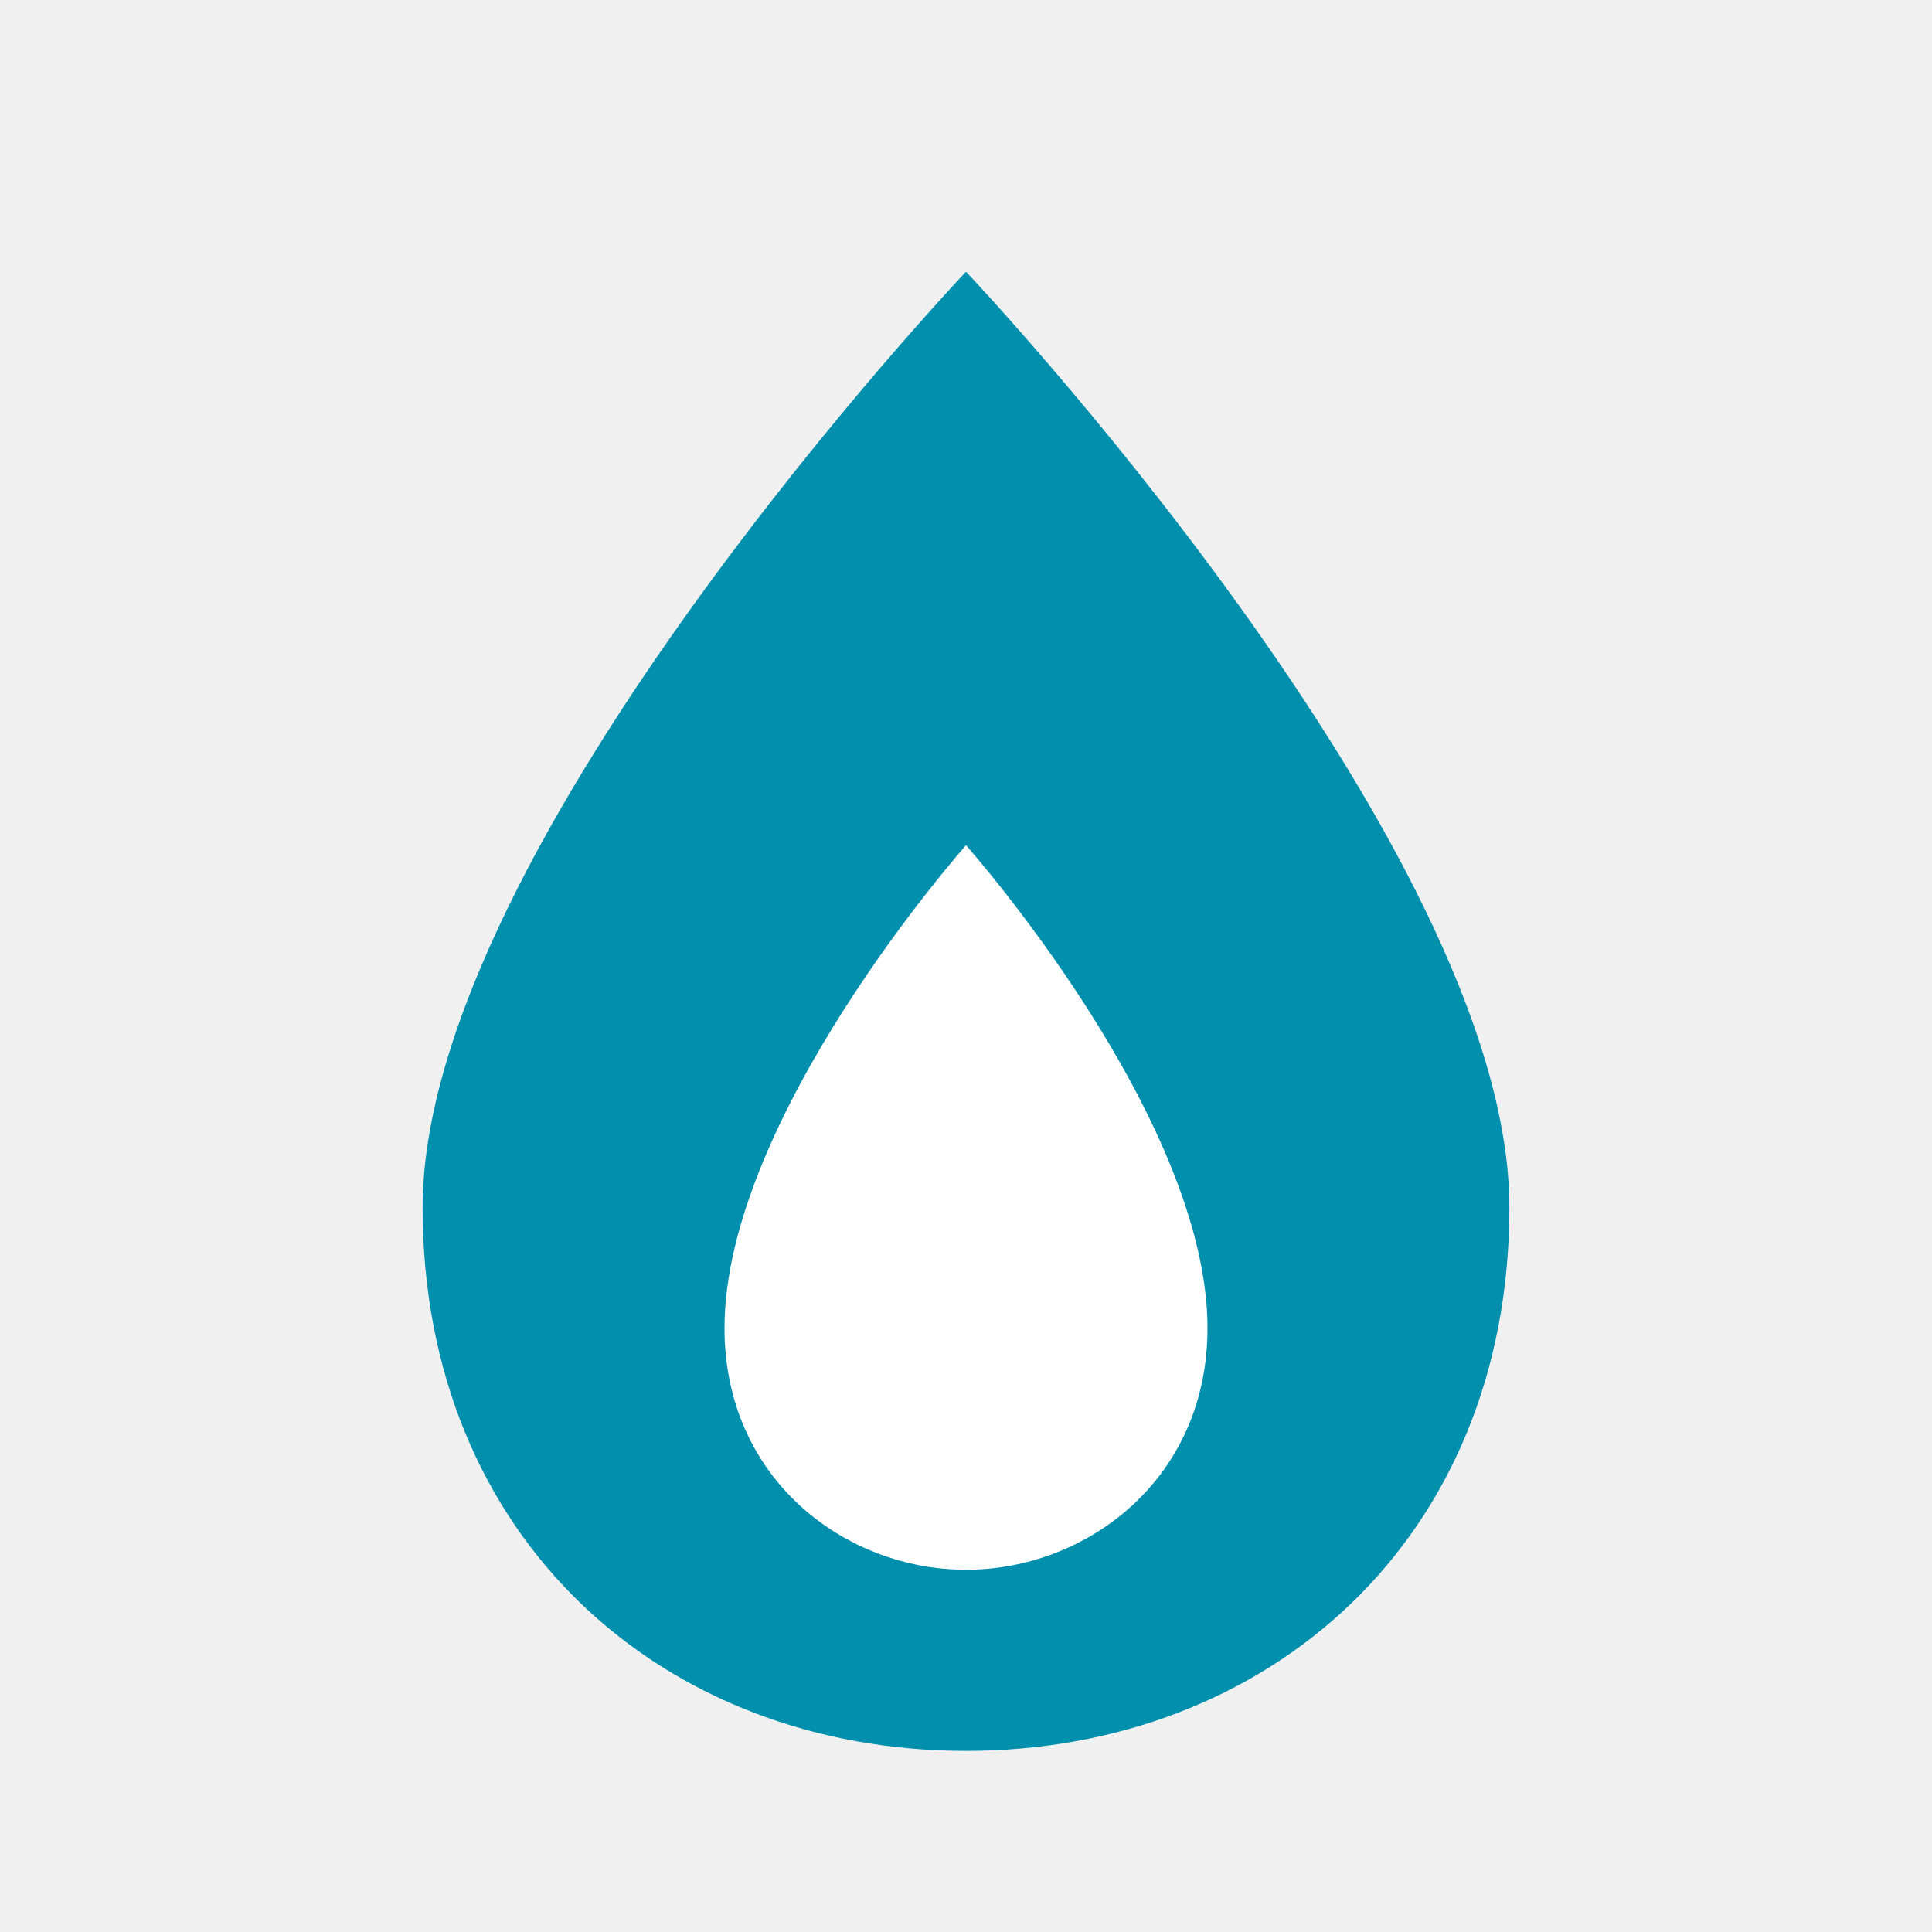
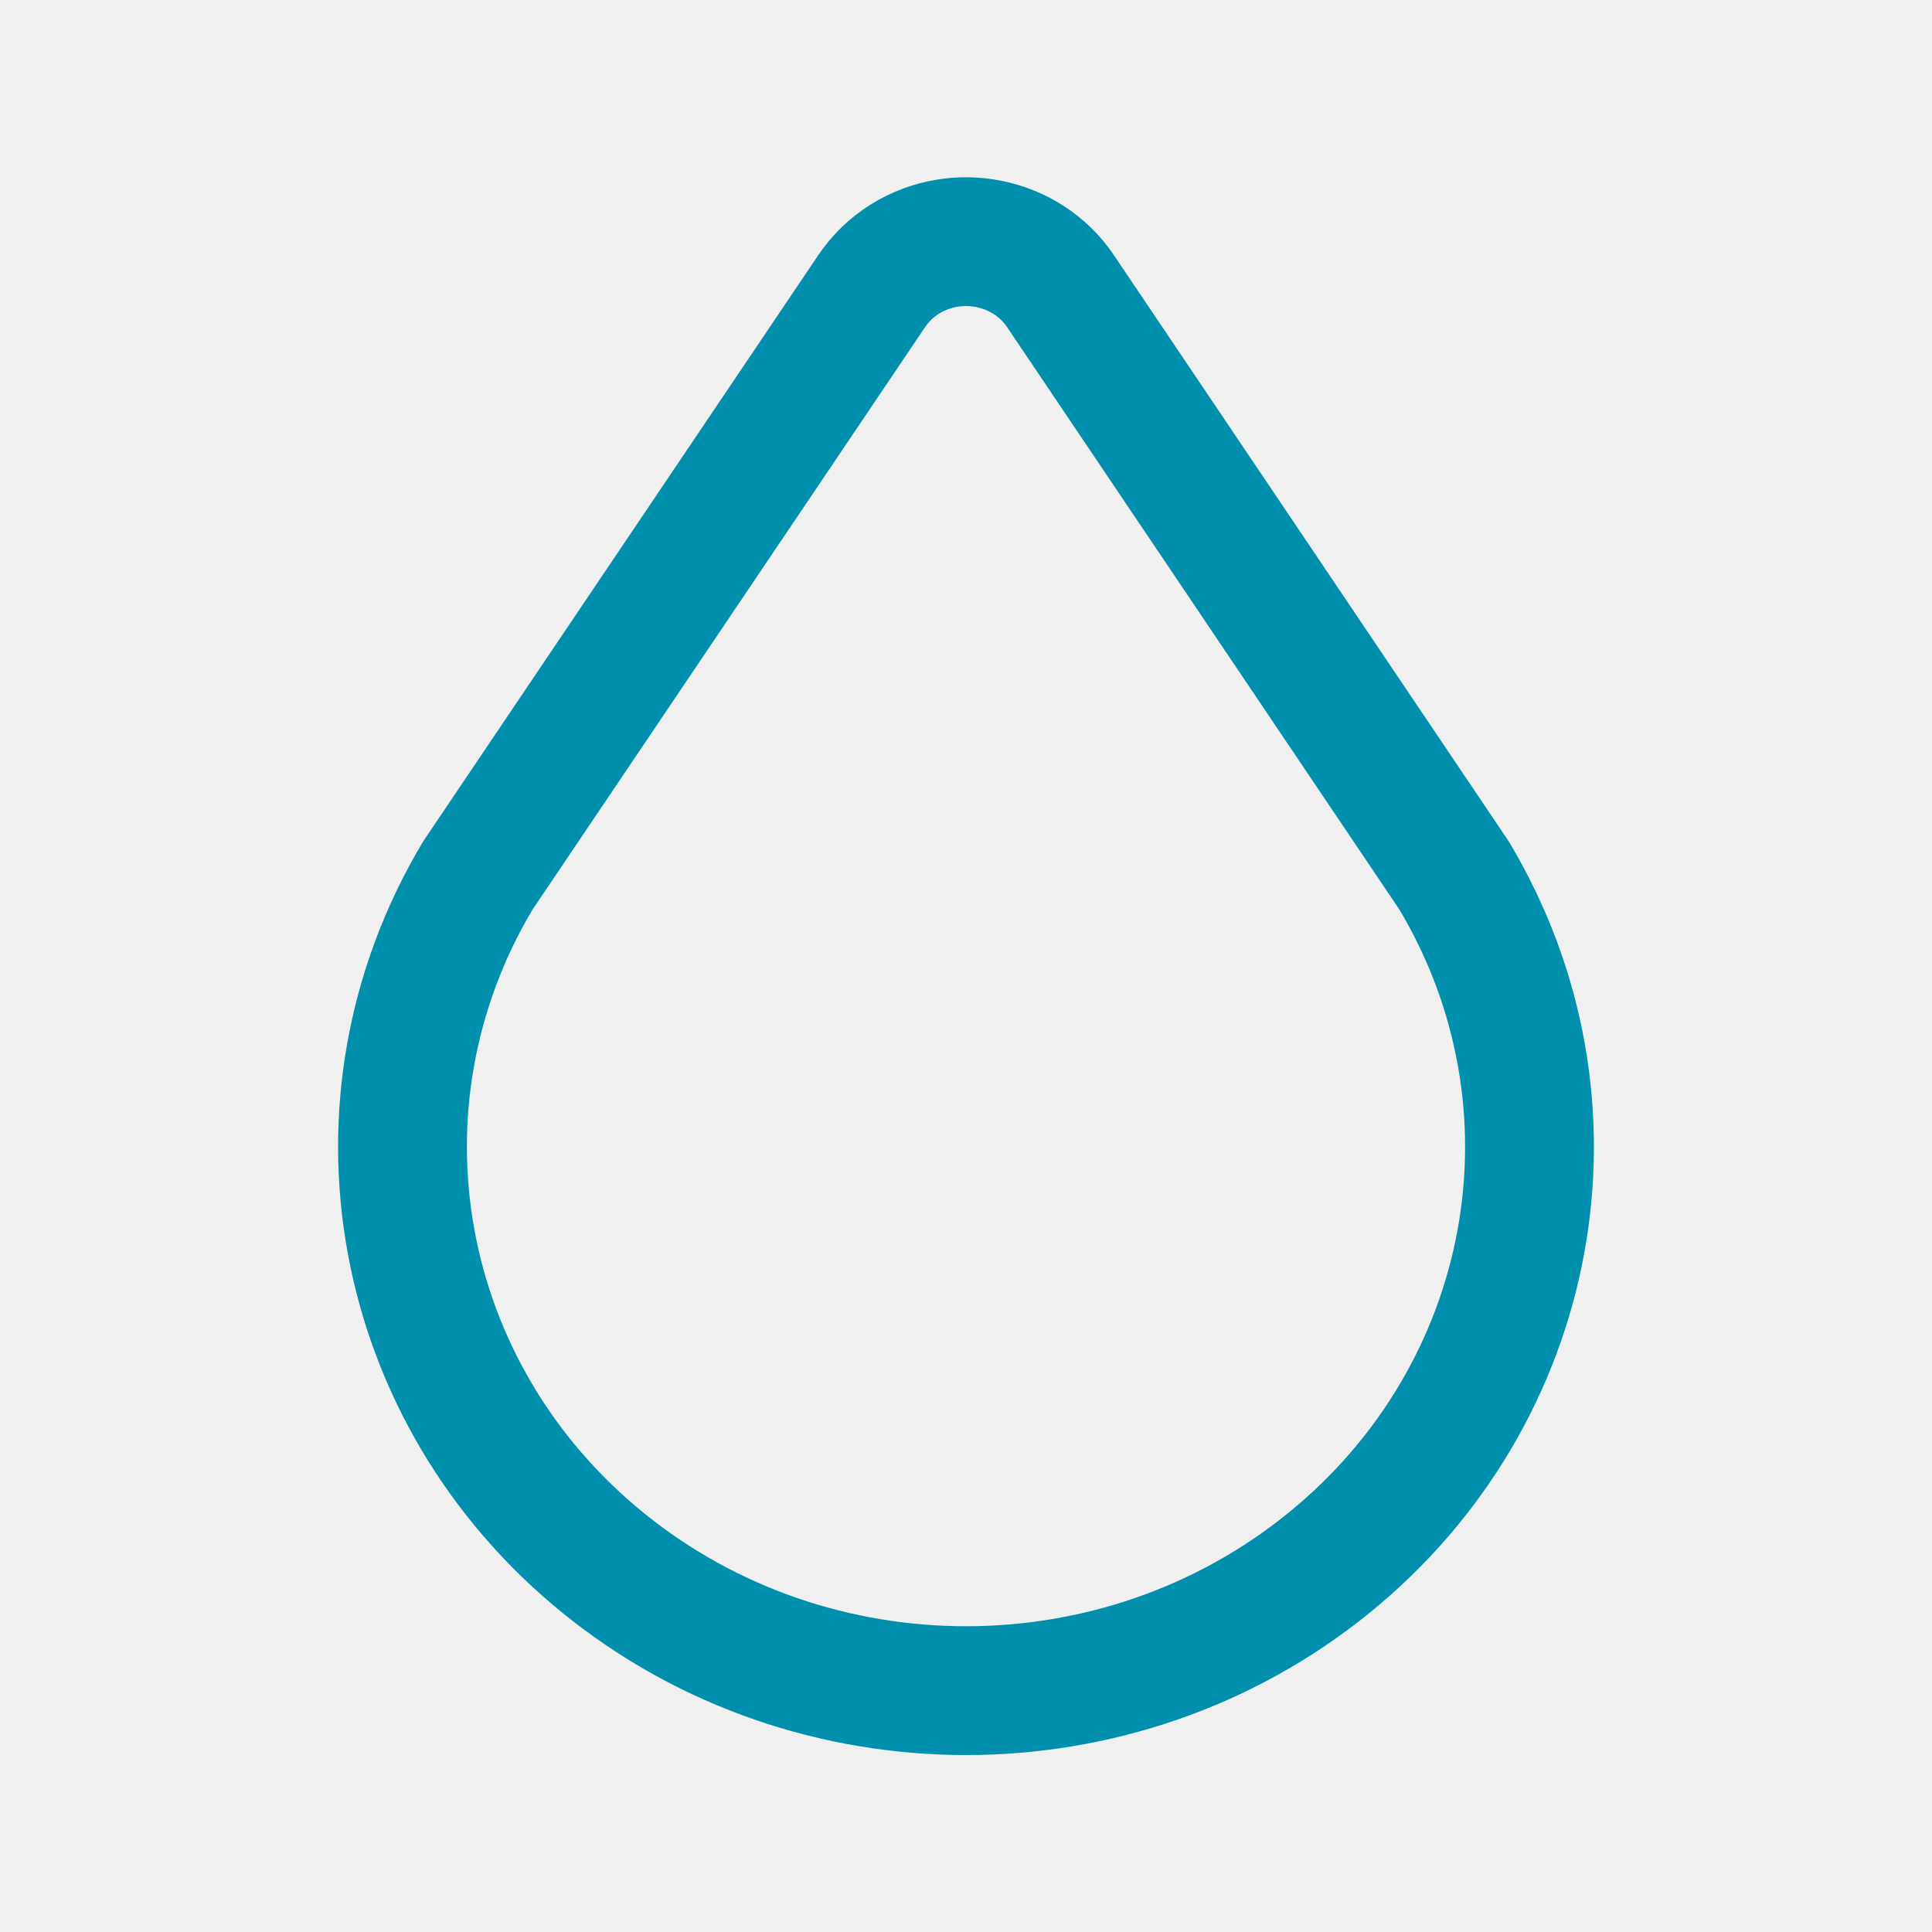
- <svg xmlns="http://www.w3.org/2000/svg" viewBox="0 0 64 64">
-   <path d="M32 9 C32 9 14 28 14 40 C14 51 22 58 32 58 C42 58 50 51 50 40 C50 28 32 9 32 9 Z" fill="#008FAD" />
-   <path d="M32 28 C32 28 24 37 24 44 C24 49 28 52 32 52 C36 52 40 49 40 44 C40 37 32 28 32 28 Z" fill="#FFFFFF" />
+ <svg xmlns="http://www.w3.org/2000/svg" width="24" height="24" viewBox="0 0 24 24" fill="none" stroke="#008FAD" stroke-width="1.6" stroke-linecap="round" stroke-linejoin="round">
+   <path d="M7.502 19.423c2.602 2.105 6.395 2.105 8.996 0c2.602 -2.105 3.262 -5.708 1.566 -8.546l-4.89 -7.26c-.42 -.625 -1.287 -.803 -1.936 -.397a1.376 1.376 0 0 0 -.41 .397l-4.893 7.26c-1.695 2.838 -1.035 6.441 1.567 8.546z" />
</svg>
